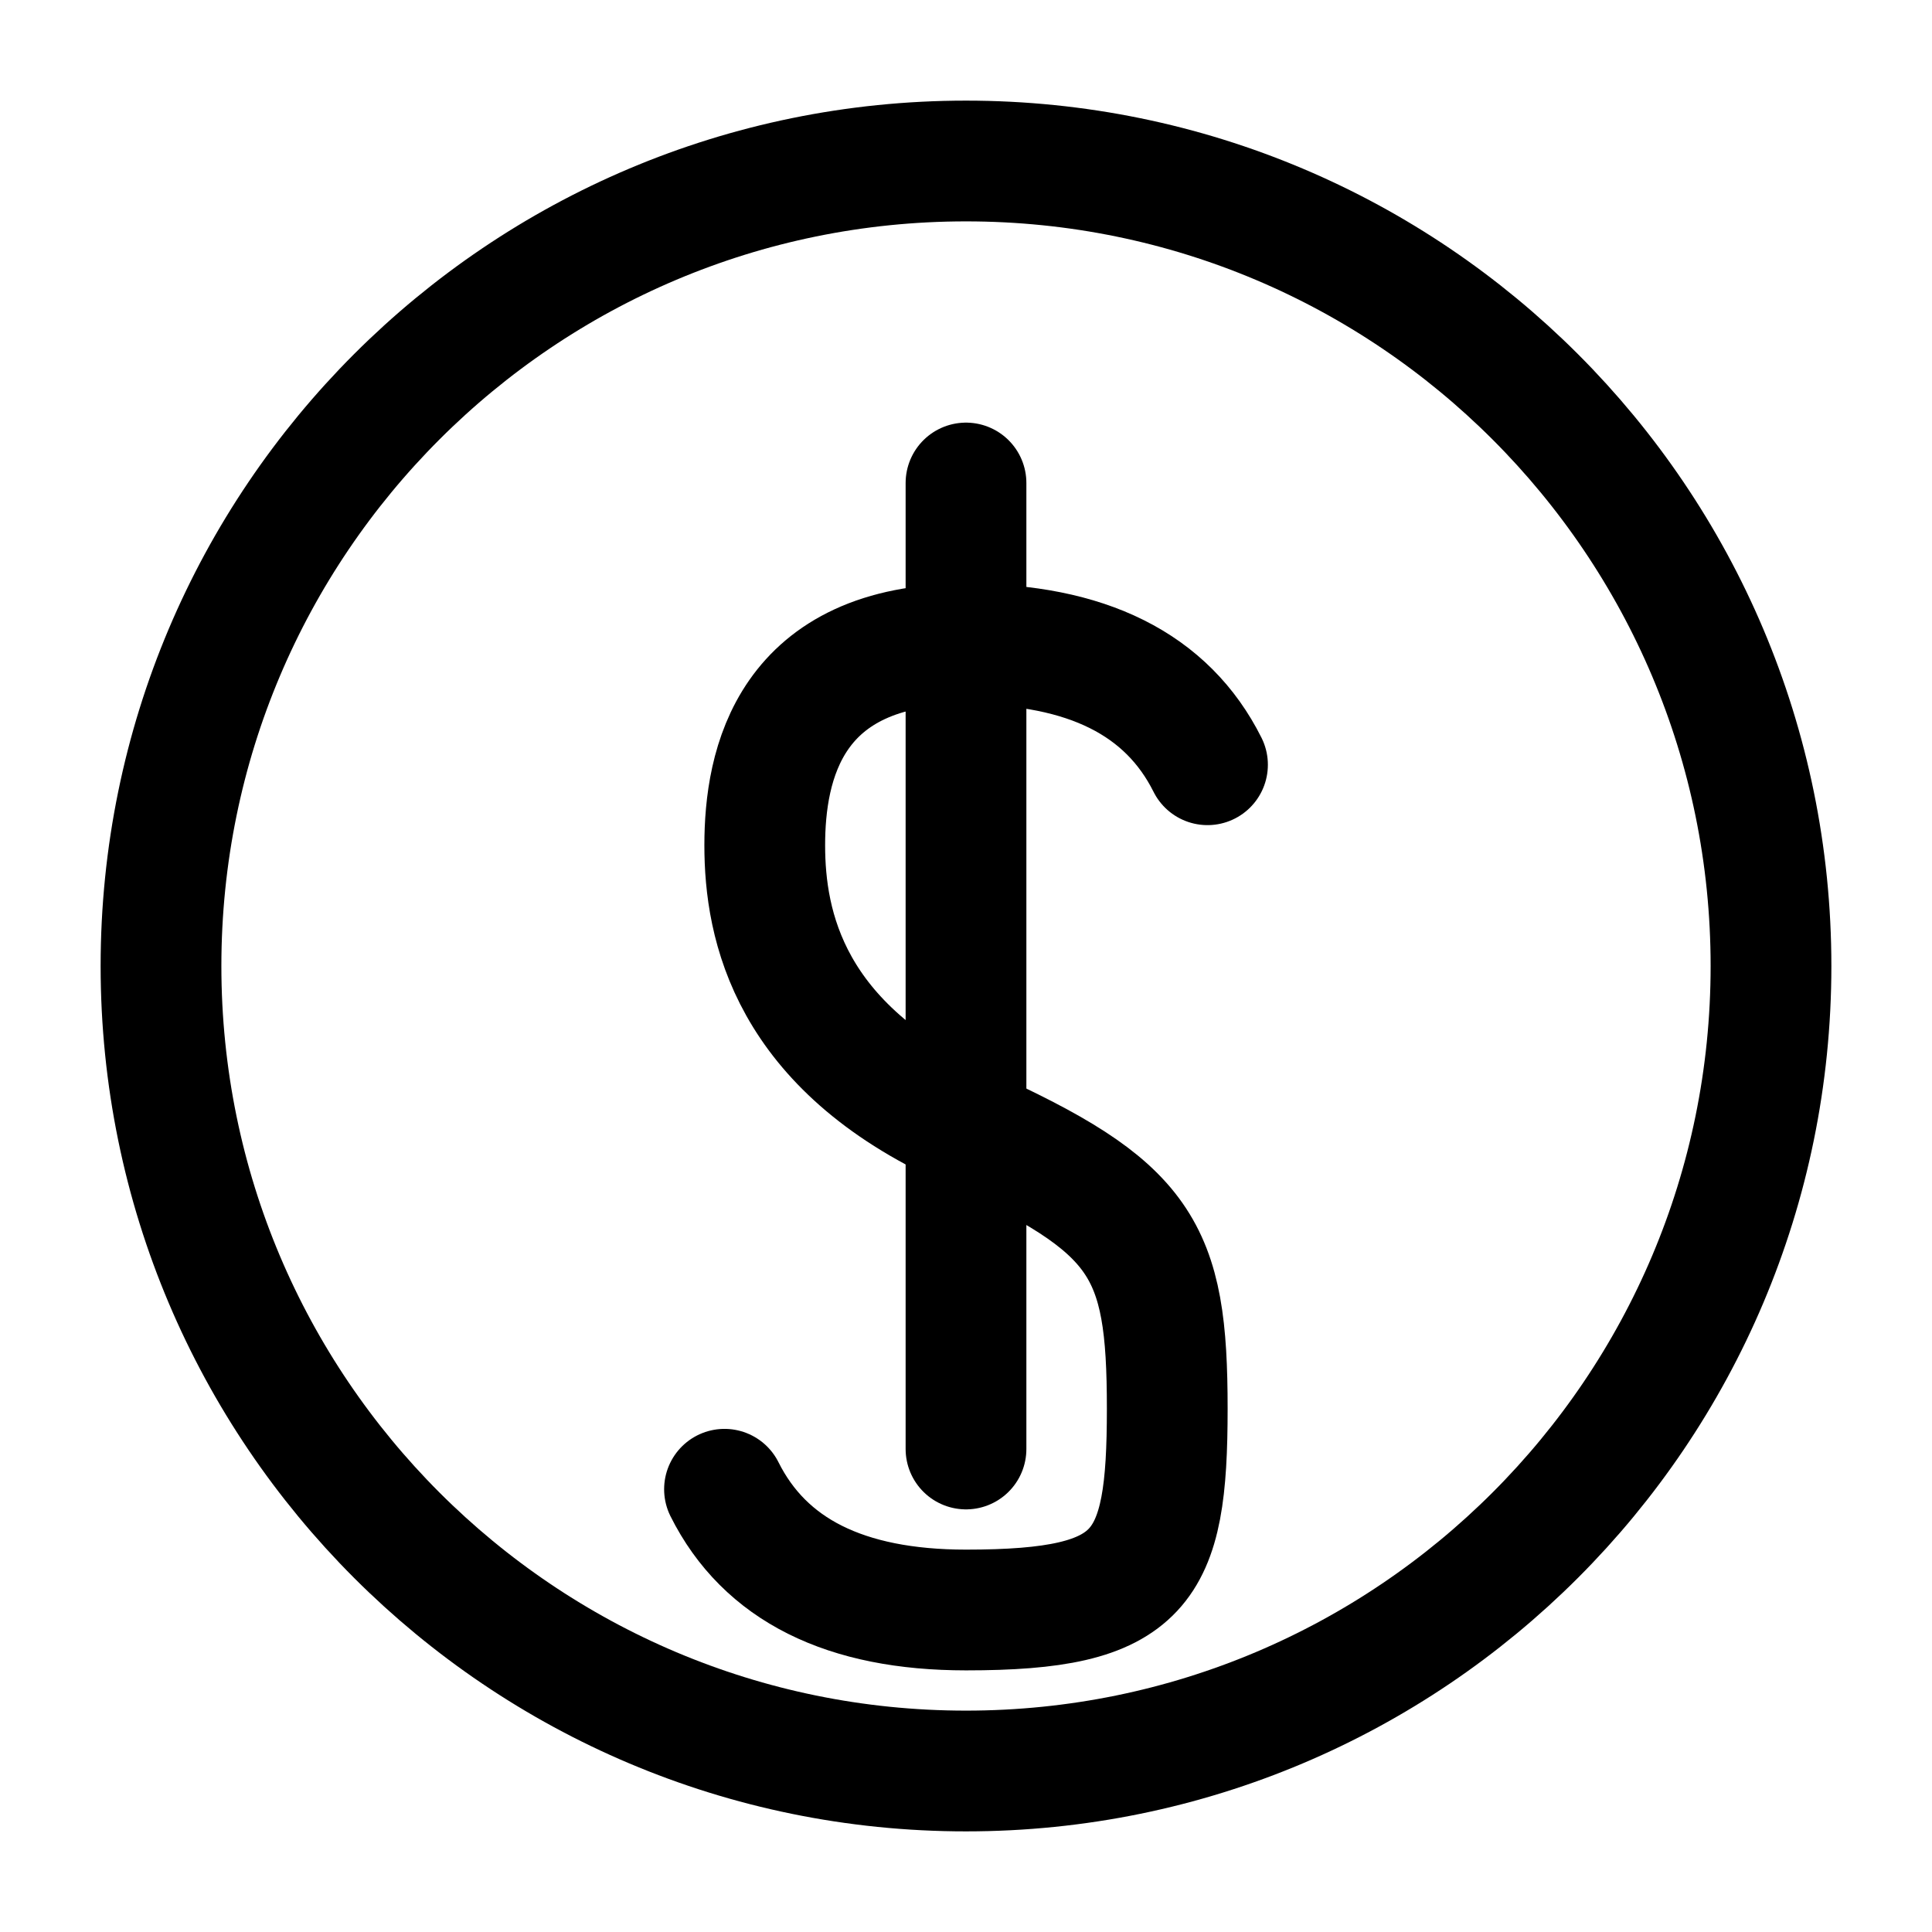
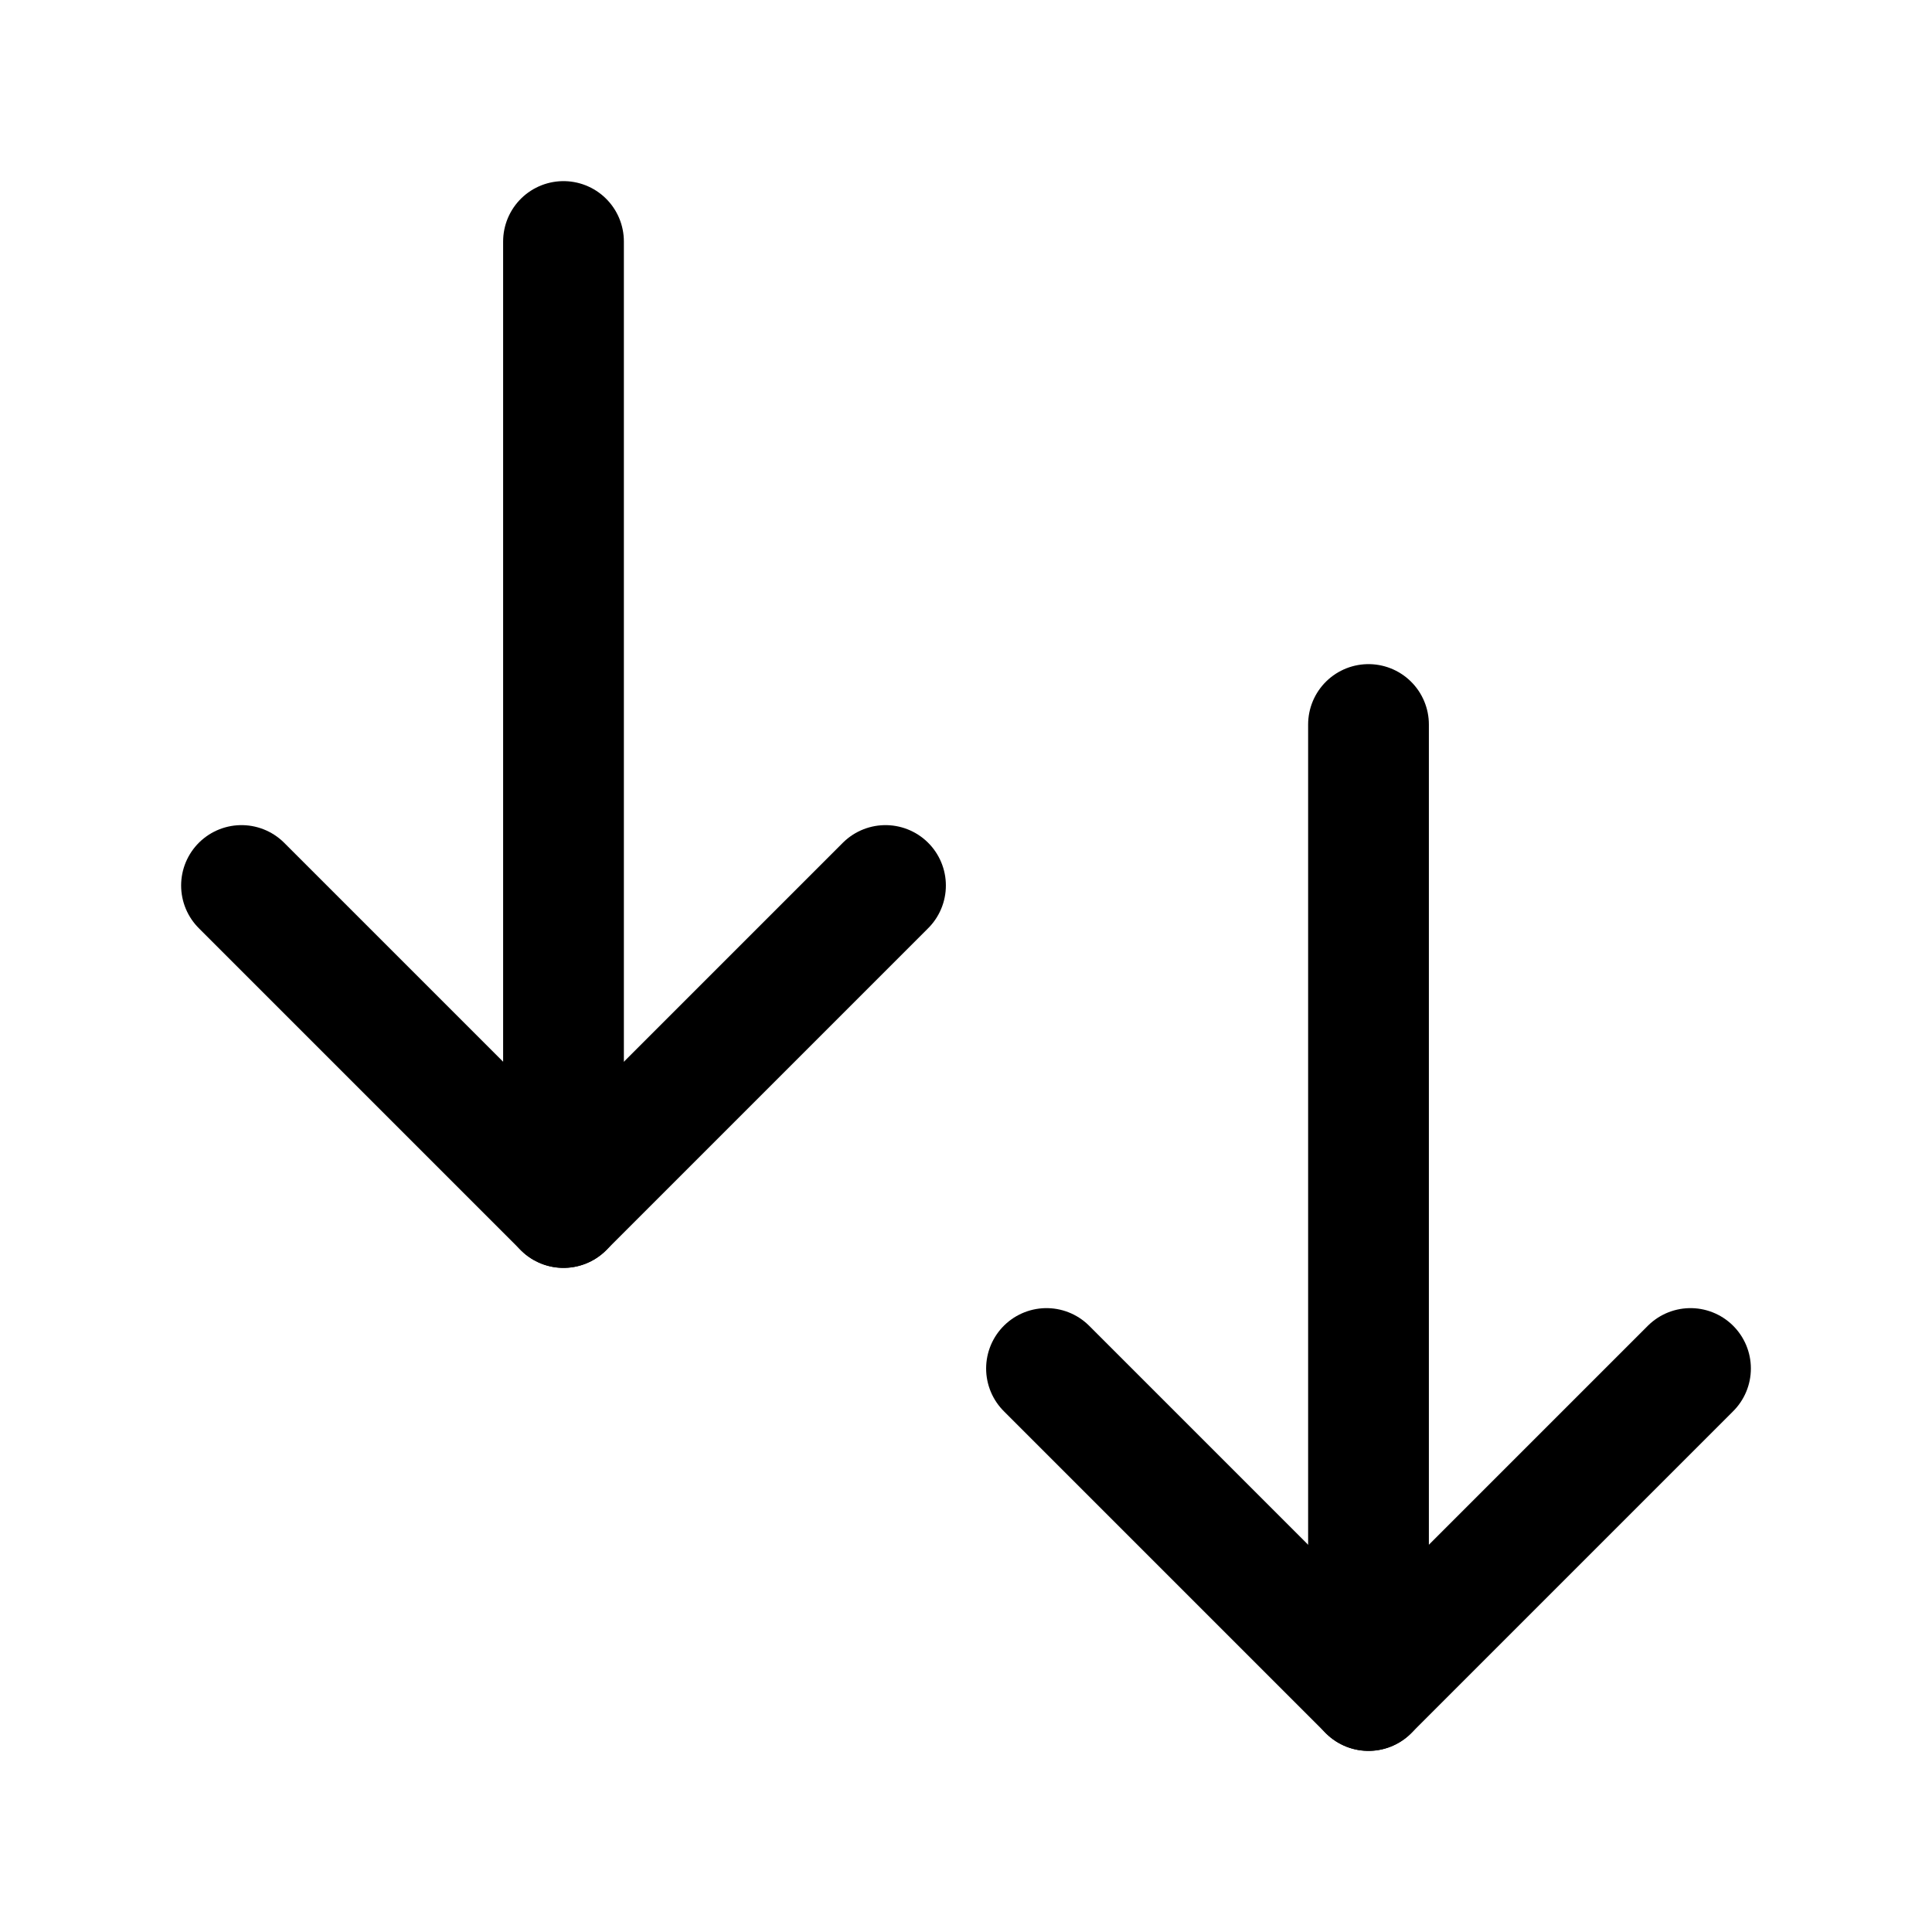
<svg xmlns="http://www.w3.org/2000/svg" width="24" height="24" viewBox="0 0 24 24" fill="none" stroke="currentColor" stroke-width="1.5" stroke-linecap="round" stroke-linejoin="round">
-   <circle cx="12" cy="12" r="10" />
-   <line x1="12" y1="6" x2="12" y2="18" />
-   <path d="M15 9.5c-.5-1-1.5-1.5-3-1.5-2.2 0-2.5 1.5-2.5 2.5s.3 2.5 2.5 3.5c2.2 1 2.5 1.5 2.5 3.5s-.3 2.5-2.5 2.5c-1.5 0-2.5-.5-3-1.5" />
+   <polyline points="7 3 7 15" />
+   <polyline points="3 11 7 15 11 11" />
+   <polyline points="17 9 17 21" />
+   <polyline points="13 17 17 21 21 17" />
</svg>
